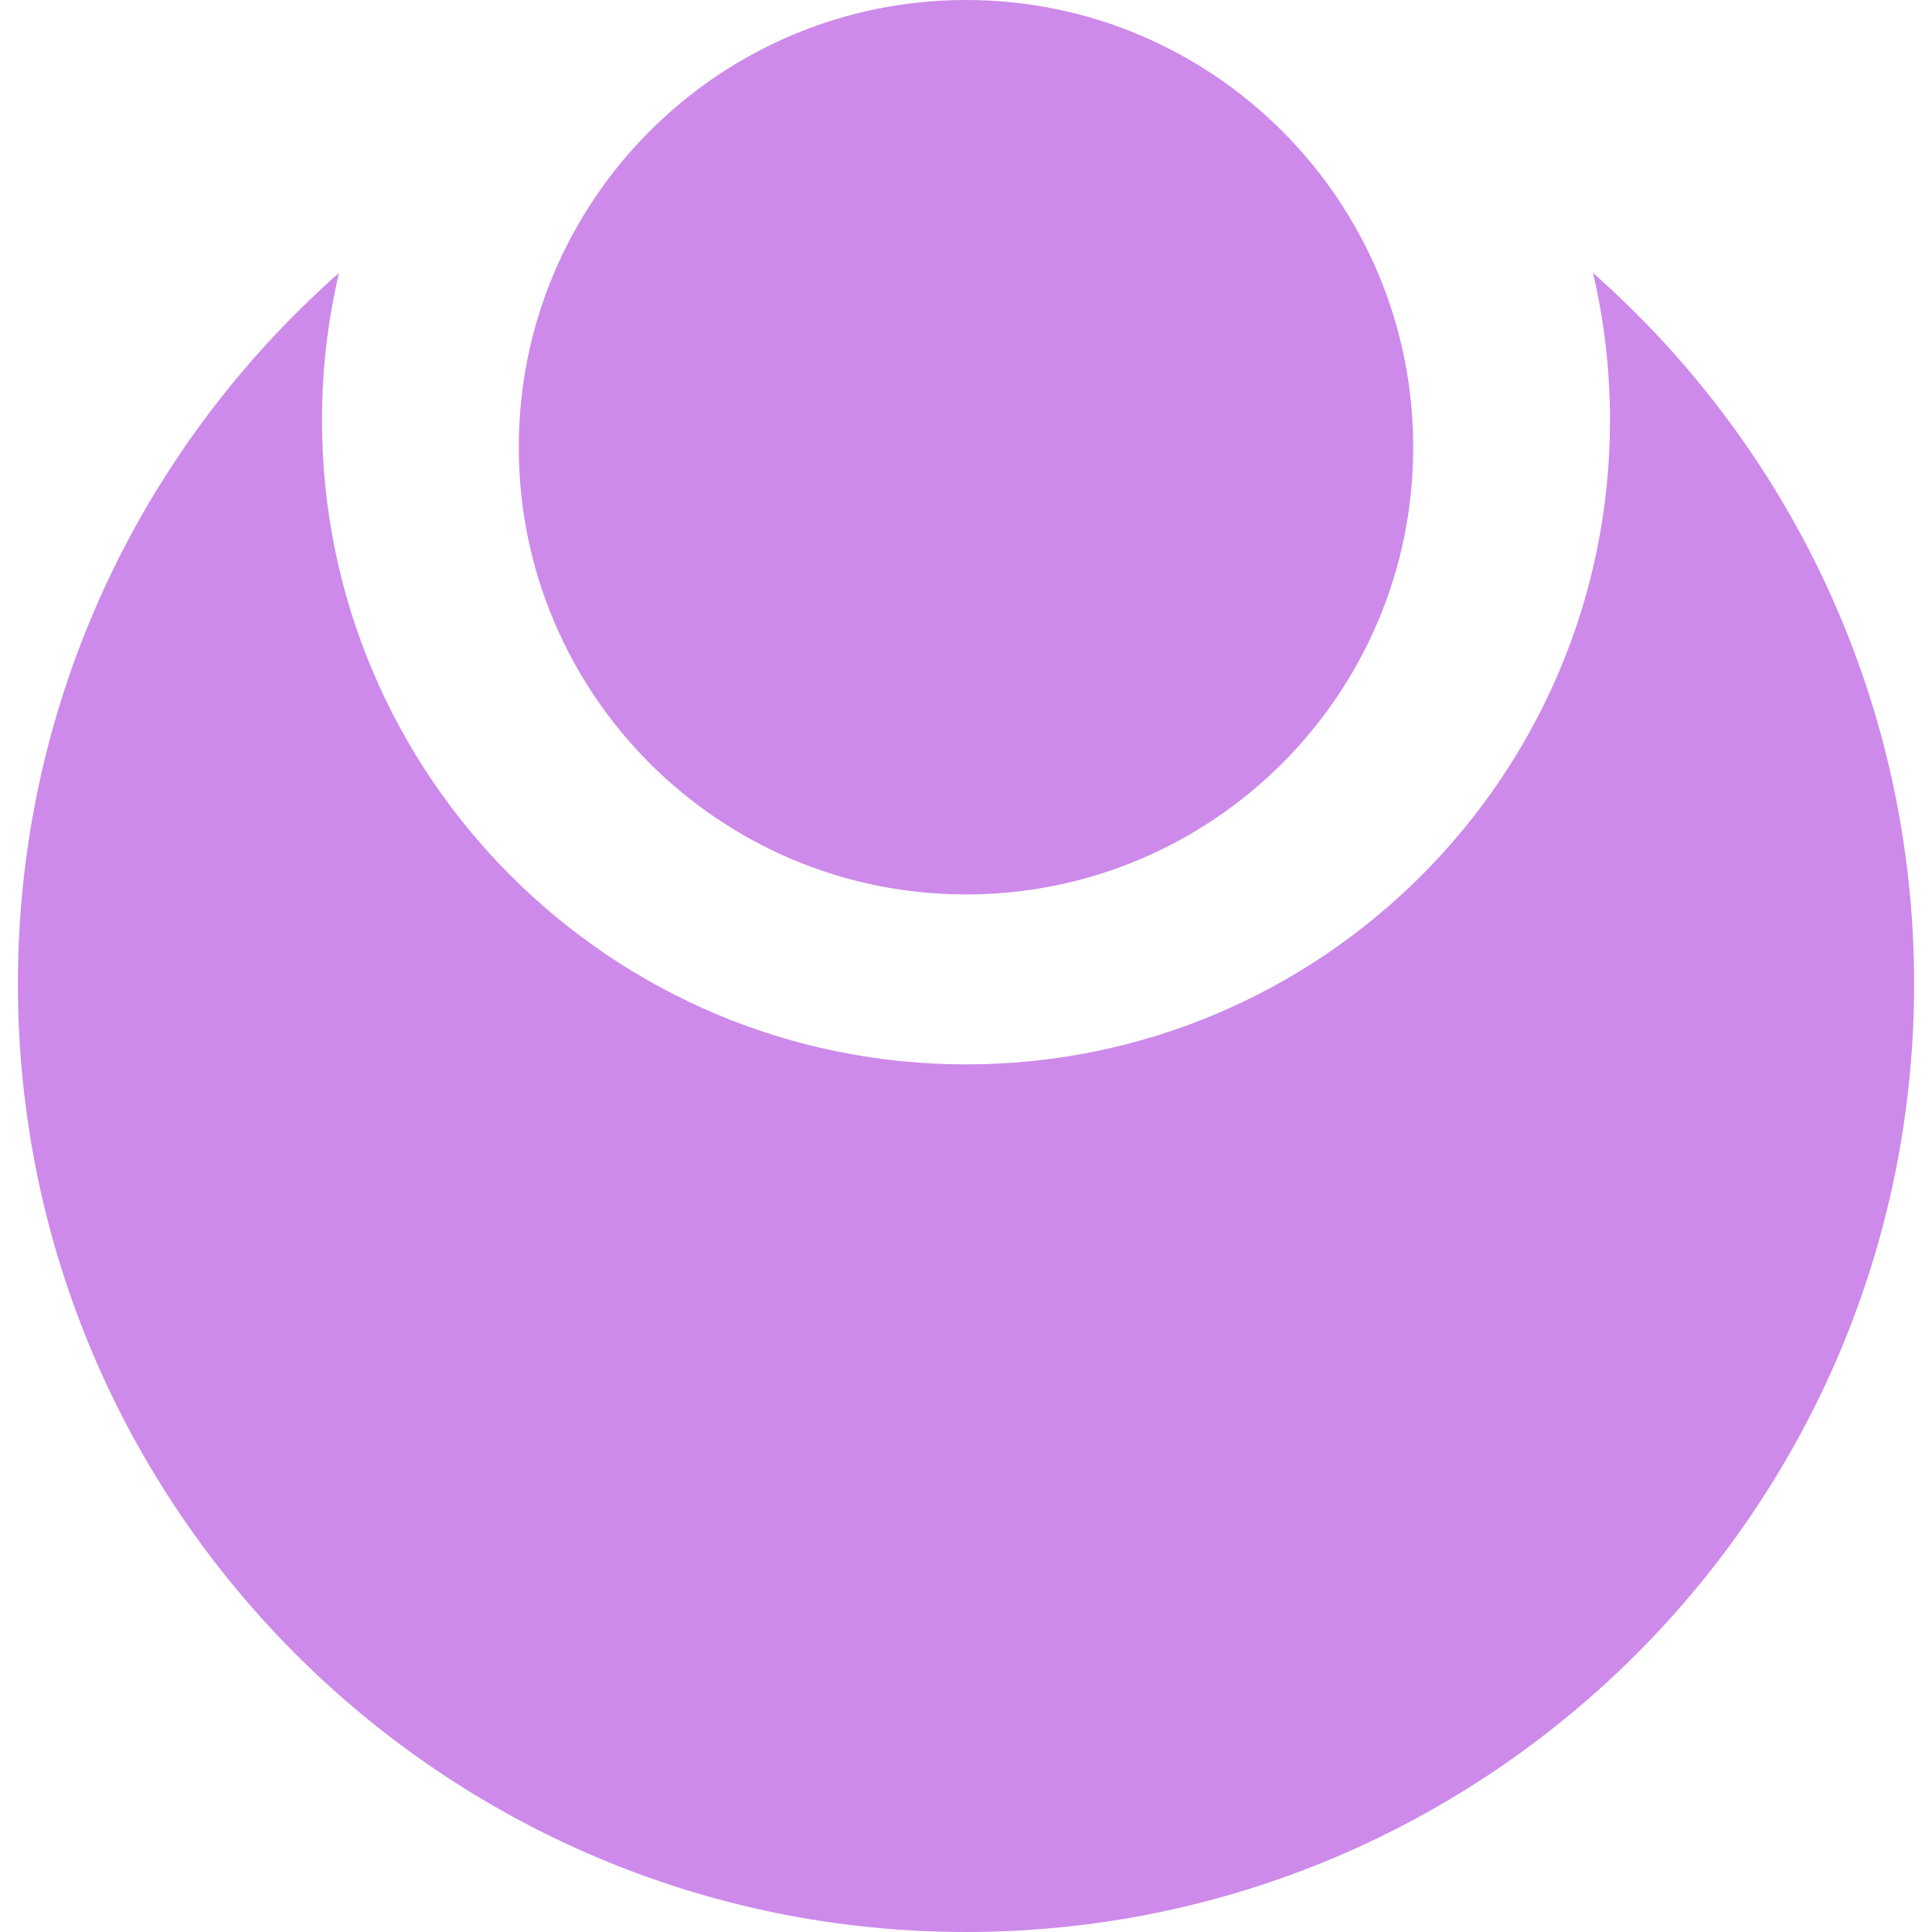
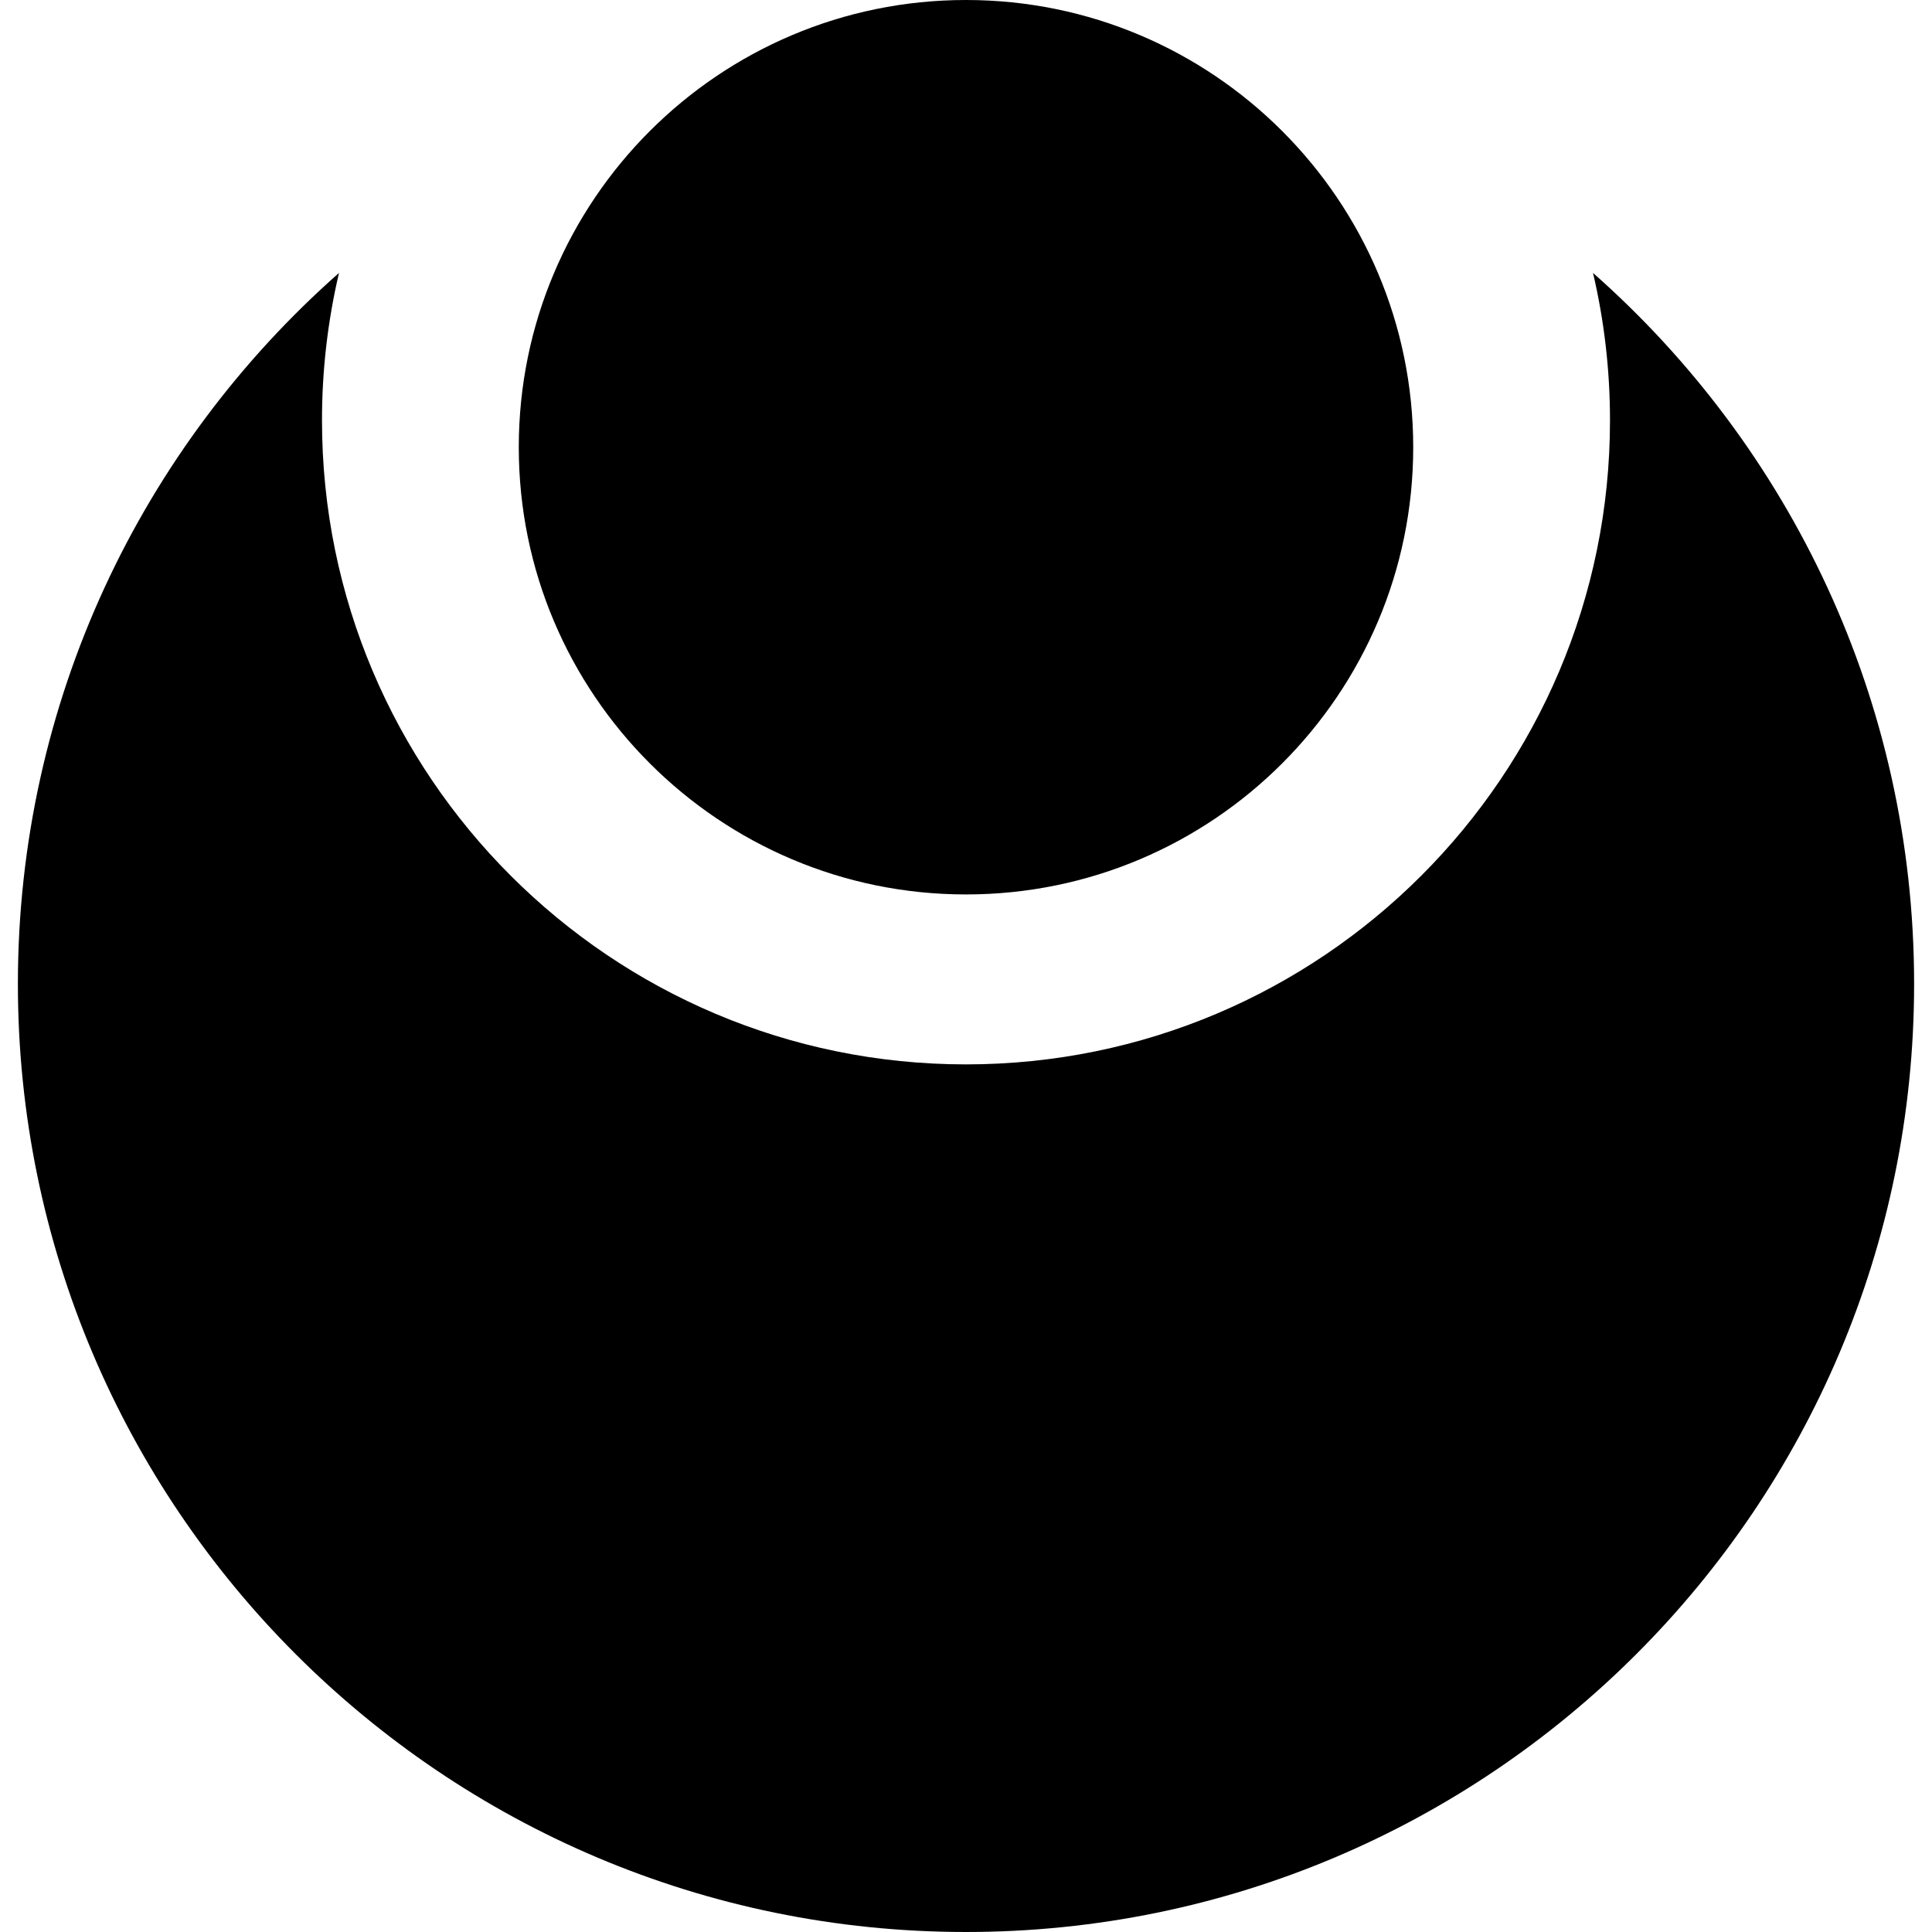
<svg xmlns="http://www.w3.org/2000/svg" viewBox="0 0 512 512" xml:space="preserve" style="fill-rule:evenodd;clip-rule:evenodd;stroke-linejoin:round;stroke-miterlimit:2">
-   <path style="fill:none" d="M0 0h512v512H0z" />
-   <path d="M1345.5 50c27.596 0 50 22.404 50 50s-22.404 50-50 50-50-22.404-50-50 22.404-50 50-50m70.101 30.515C1437.61 99.944 1451.5 128.363 1451.5 160c0 58.503-47.497 106-106 106s-106-47.497-106-106c0-31.637 13.89-60.056 35.899-79.485A72 72 0 0 0 1273.5 97c0 39.738 32.262 72 72 72s72-32.262 72-72c0-5.671-.657-11.19-1.899-16.485" style="fill:#cd8aea" transform="translate(-2933.333 -118.519)scale(2.37037)" />
+   <path d="M1345.5 50c27.596 0 50 22.404 50 50s-22.404 50-50 50-50-22.404-50-50 22.404-50 50-50m70.101 30.515C1437.61 99.944 1451.5 128.363 1451.5 160c0 58.503-47.497 106-106 106s-106-47.497-106-106c0-31.637 13.89-60.056 35.899-79.485A72 72 0 0 0 1273.5 97c0 39.738 32.262 72 72 72s72-32.262 72-72c0-5.671-.657-11.19-1.899-16.485" transform="translate(-2933.333 -118.519)scale(2.37037)" />
</svg>
